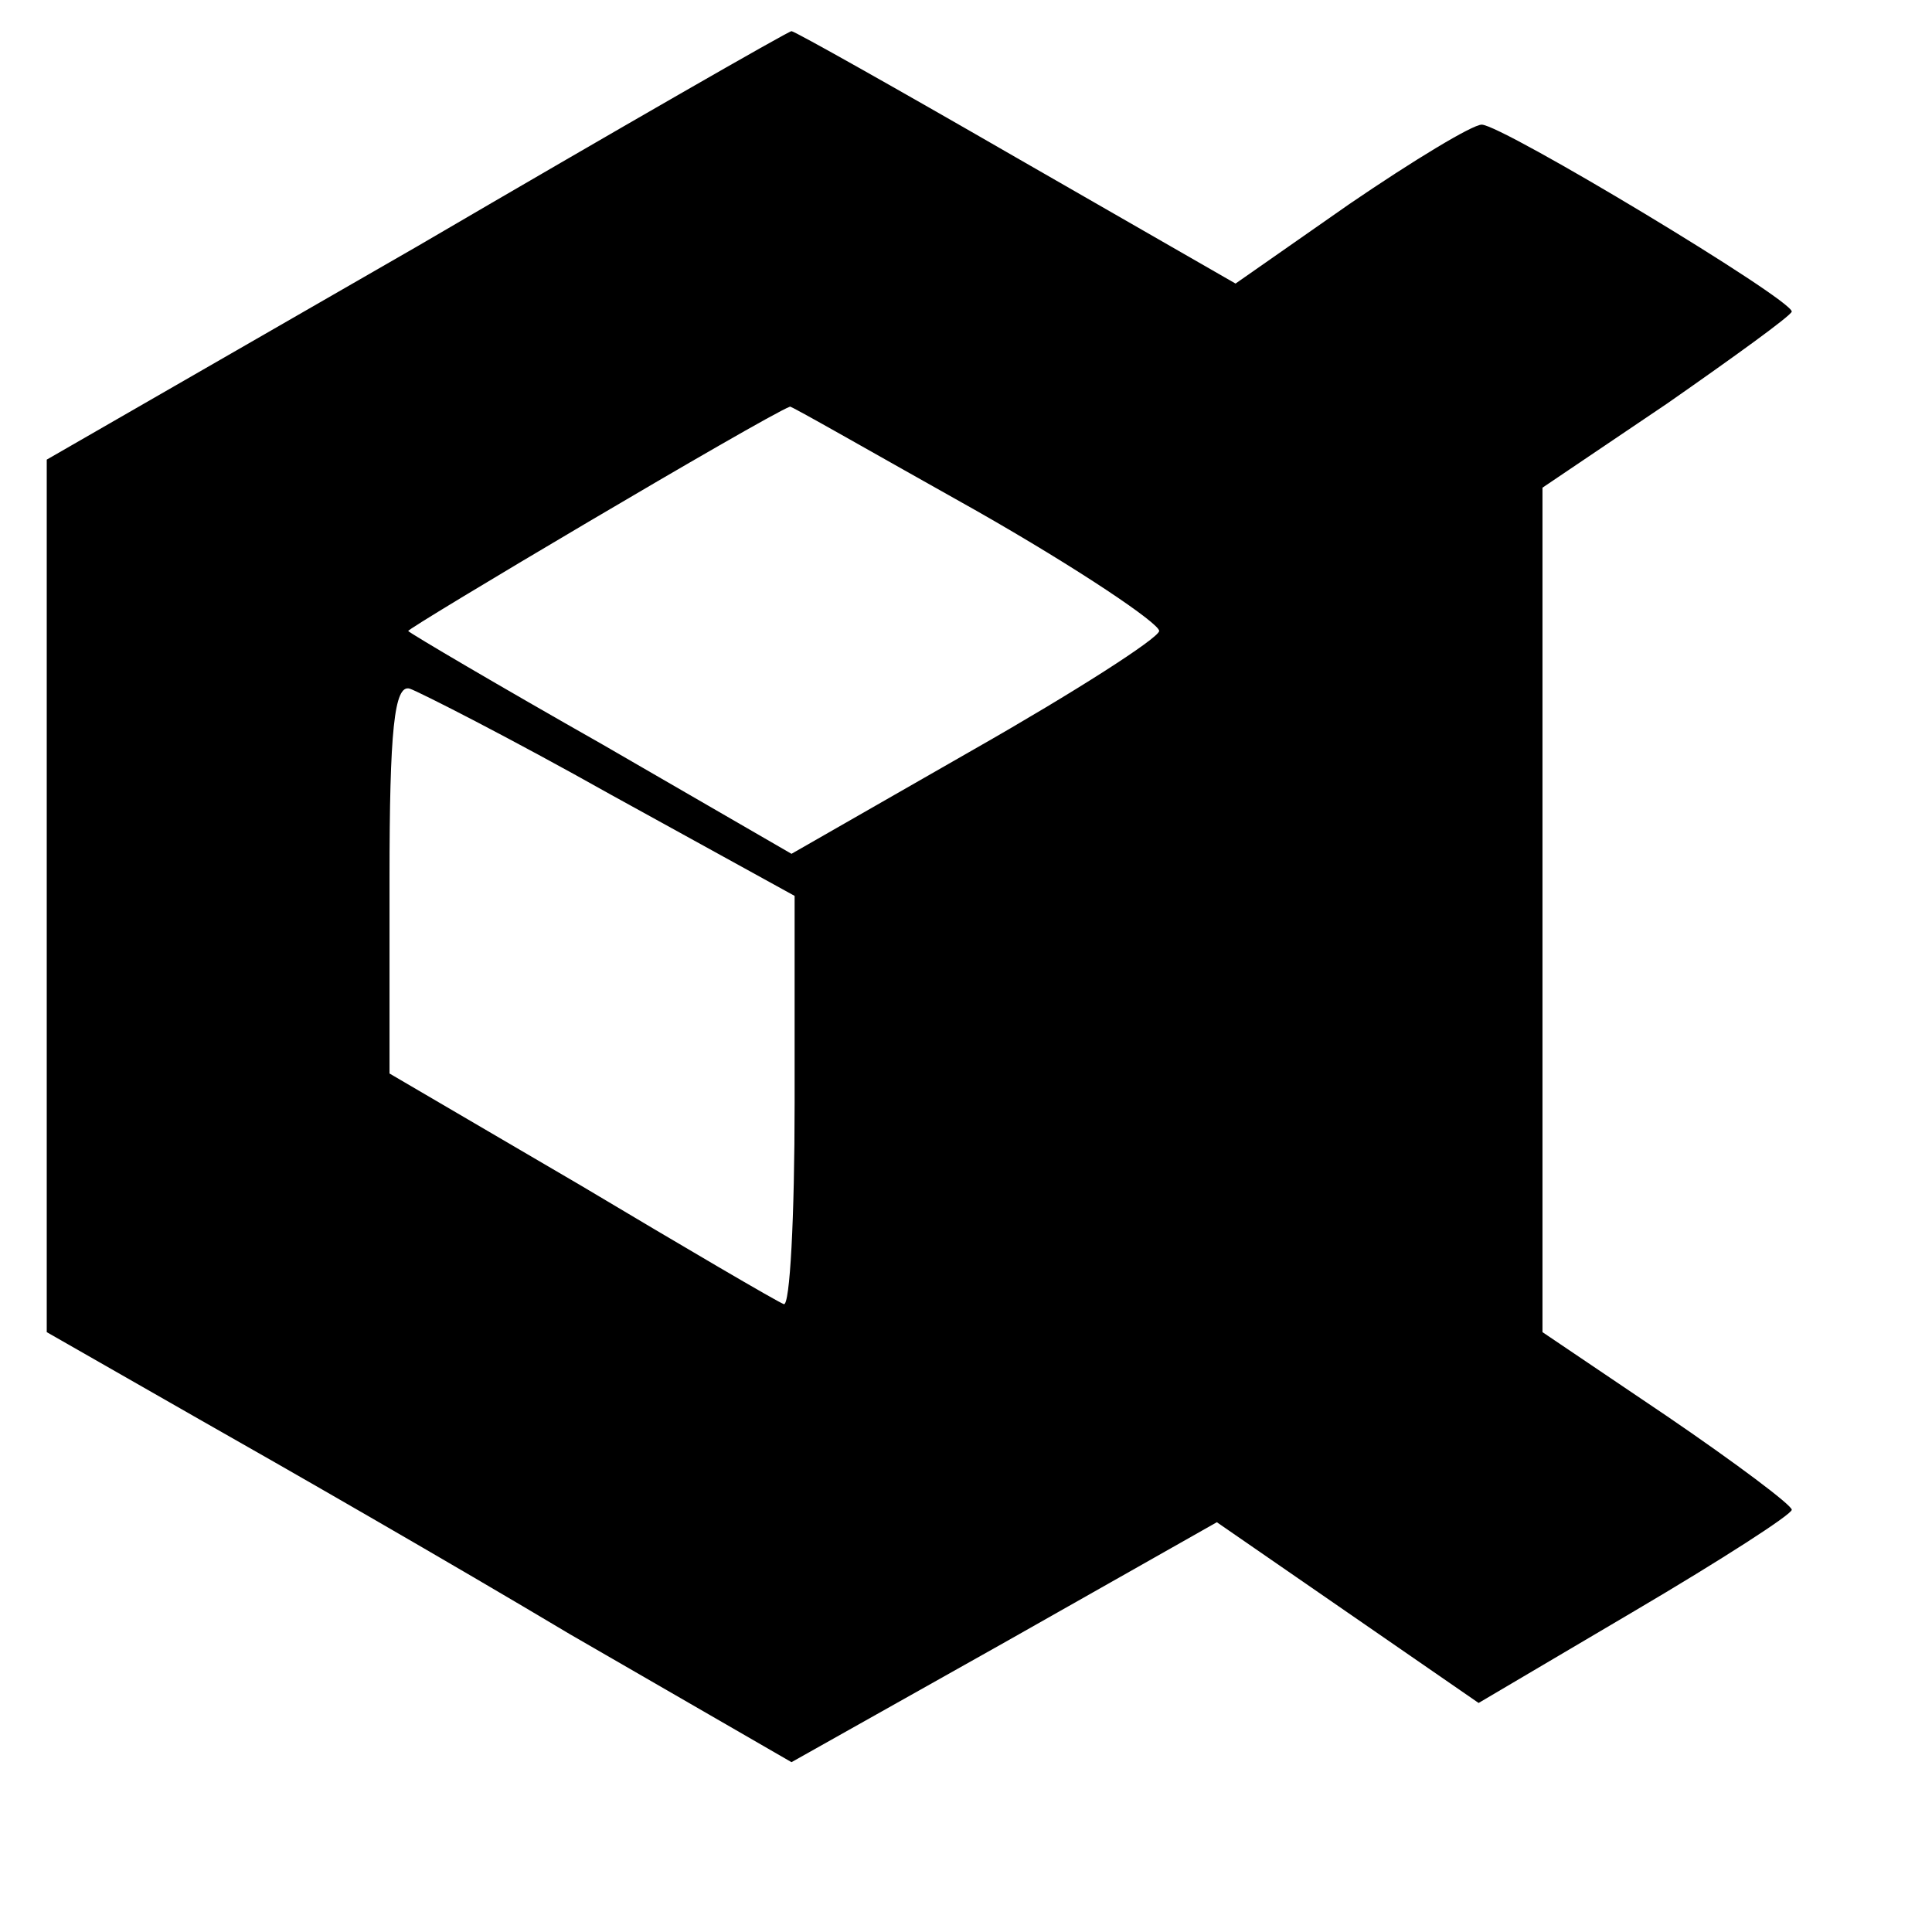
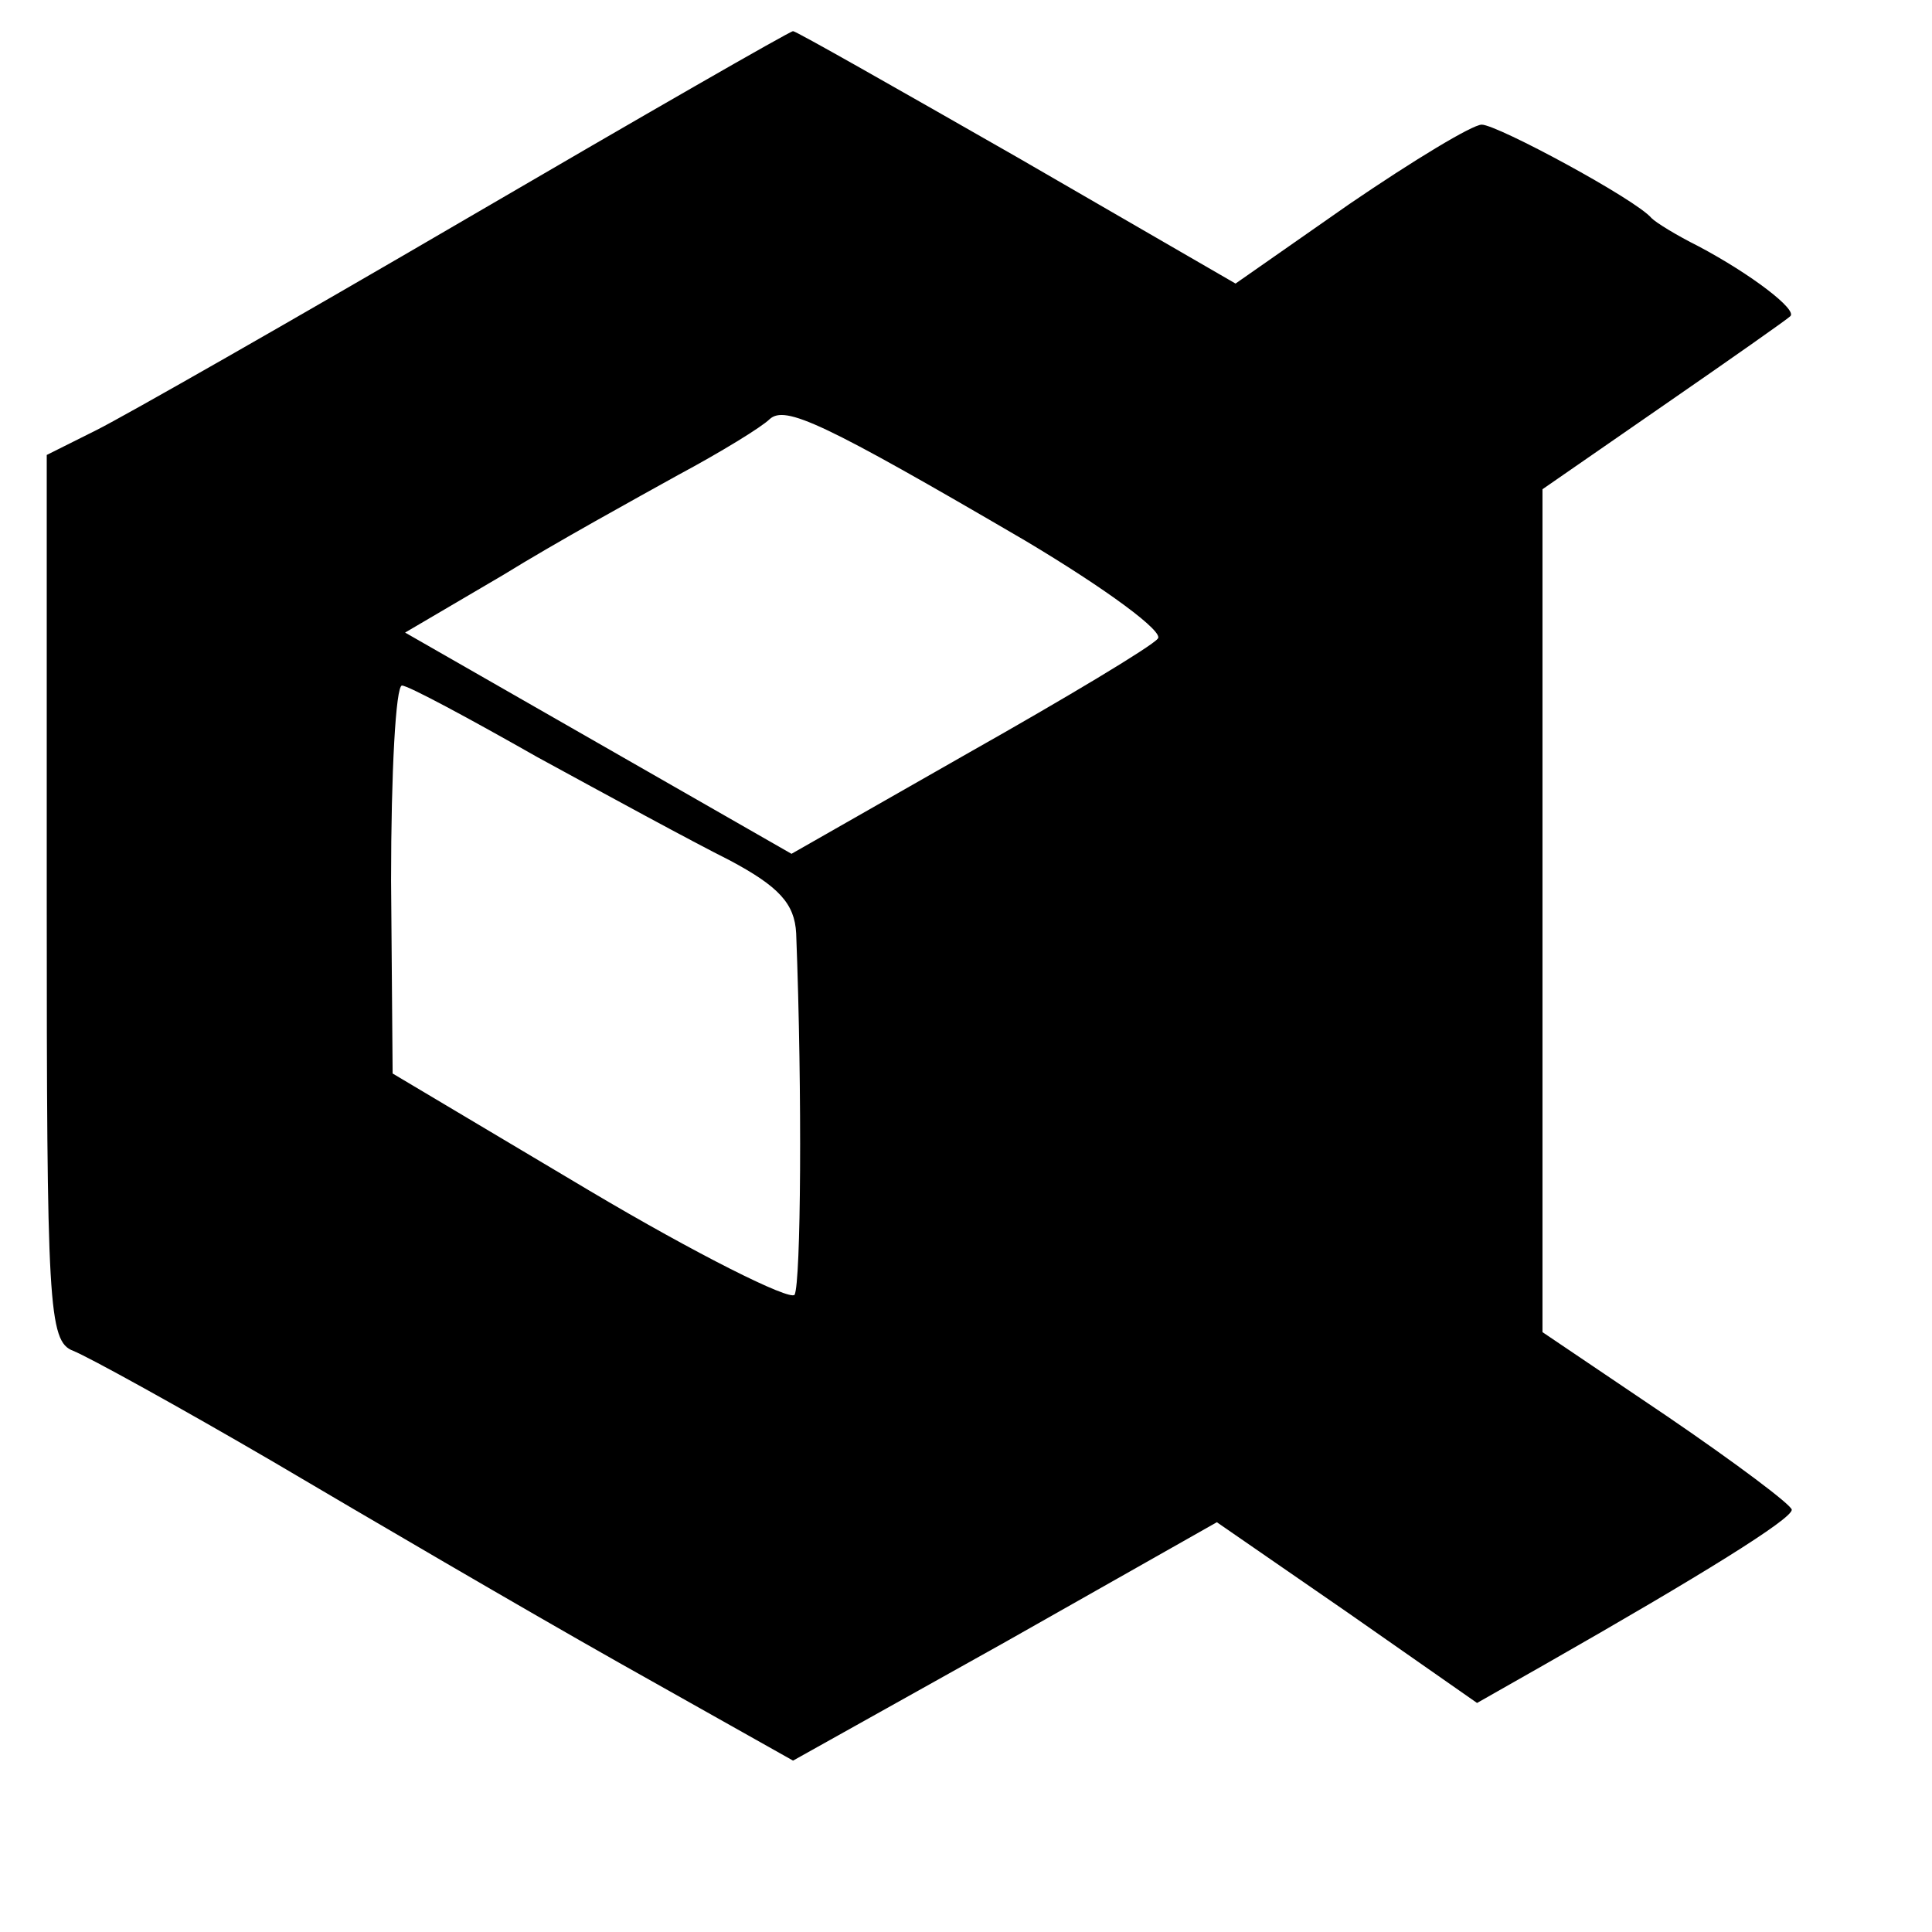
<svg xmlns="http://www.w3.org/2000/svg" version="1.0" width="124pt" height="124pt" viewBox="0 0 124 124" preserveAspectRatio="xMidYMid meet">
  <g transform="translate(0,124) scale(0.1,-0.1)" fill="#000000" stroke="none">
-     <path d="M268 1082 l-238 -137 0 -280 0 -280 98 -56 c53 -30 161 -92 238 -138 l142 -82 137 77 136 77 84 -58 84 -58 100 59 c56 33 101 62 101 65 0 3 -36 30 -80 60 l-80 54 0 271 0 271 80 54 c43 30 79 56 80 59 0 8 -186 120 -199 120 -6 0 -44 -23 -85 -51 l-73 -51 -141 81 c-78 45 -142 81 -144 81 -2 0 -110 -62 -240 -138z m359 -170 c65 -37 117 -72 117 -77 -1 -5 -54 -39 -119 -76 l-117 -67 -121 70 c-67 38 -123 71 -125 73 -2 1 229 138 245 144 0 1 54 -30 120 -67z m-235 -182 l118 -65 0 -133 c0 -73 -3 -131 -7 -129 -5 2 -63 36 -130 76 l-123 72 0 125 c0 95 3 125 13 122 6 -2 65 -32 129 -68z" />
+     <path d="M300 1100 c-113 -66 -220 -127 -238 -136 l-32 -16 0 -284 c0 -262 1 -285 17 -291 10 -4 68 -36 128 -71 61 -36 160 -94 222 -129 l112 -63 136 76 136 77 84 -58 83 -58 44 25 c100 57 158 93 158 99 0 3 -36 30 -80 60 l-80 54 0 271 0 270 78 54 c42 29 79 55 81 57 5 4 -25 27 -59 45 -14 7 -27 15 -30 18 -10 12 -99 60 -109 60 -6 0 -44 -23 -85 -51 l-73 -51 -140 81 c-77 44 -142 81 -144 81 -2 0 -96 -54 -209 -120z m358 -207 c52 -31 90 -59 85 -63 -4 -5 -59 -38 -121 -73 l-114 -65 -124 71 -124 71 63 37 c34 21 85 49 112 64 28 15 54 31 59 36 10 9 34 -2 164 -78z m-313 -139 c44 -24 99 -54 123 -66 32 -17 42 -28 43 -47 4 -104 3 -224 -1 -232 -3 -4 -63 26 -132 67 l-126 75 -1 124 c0 69 3 125 7 125 4 0 43 -21 87 -46z" />
  </g>
</svg>
